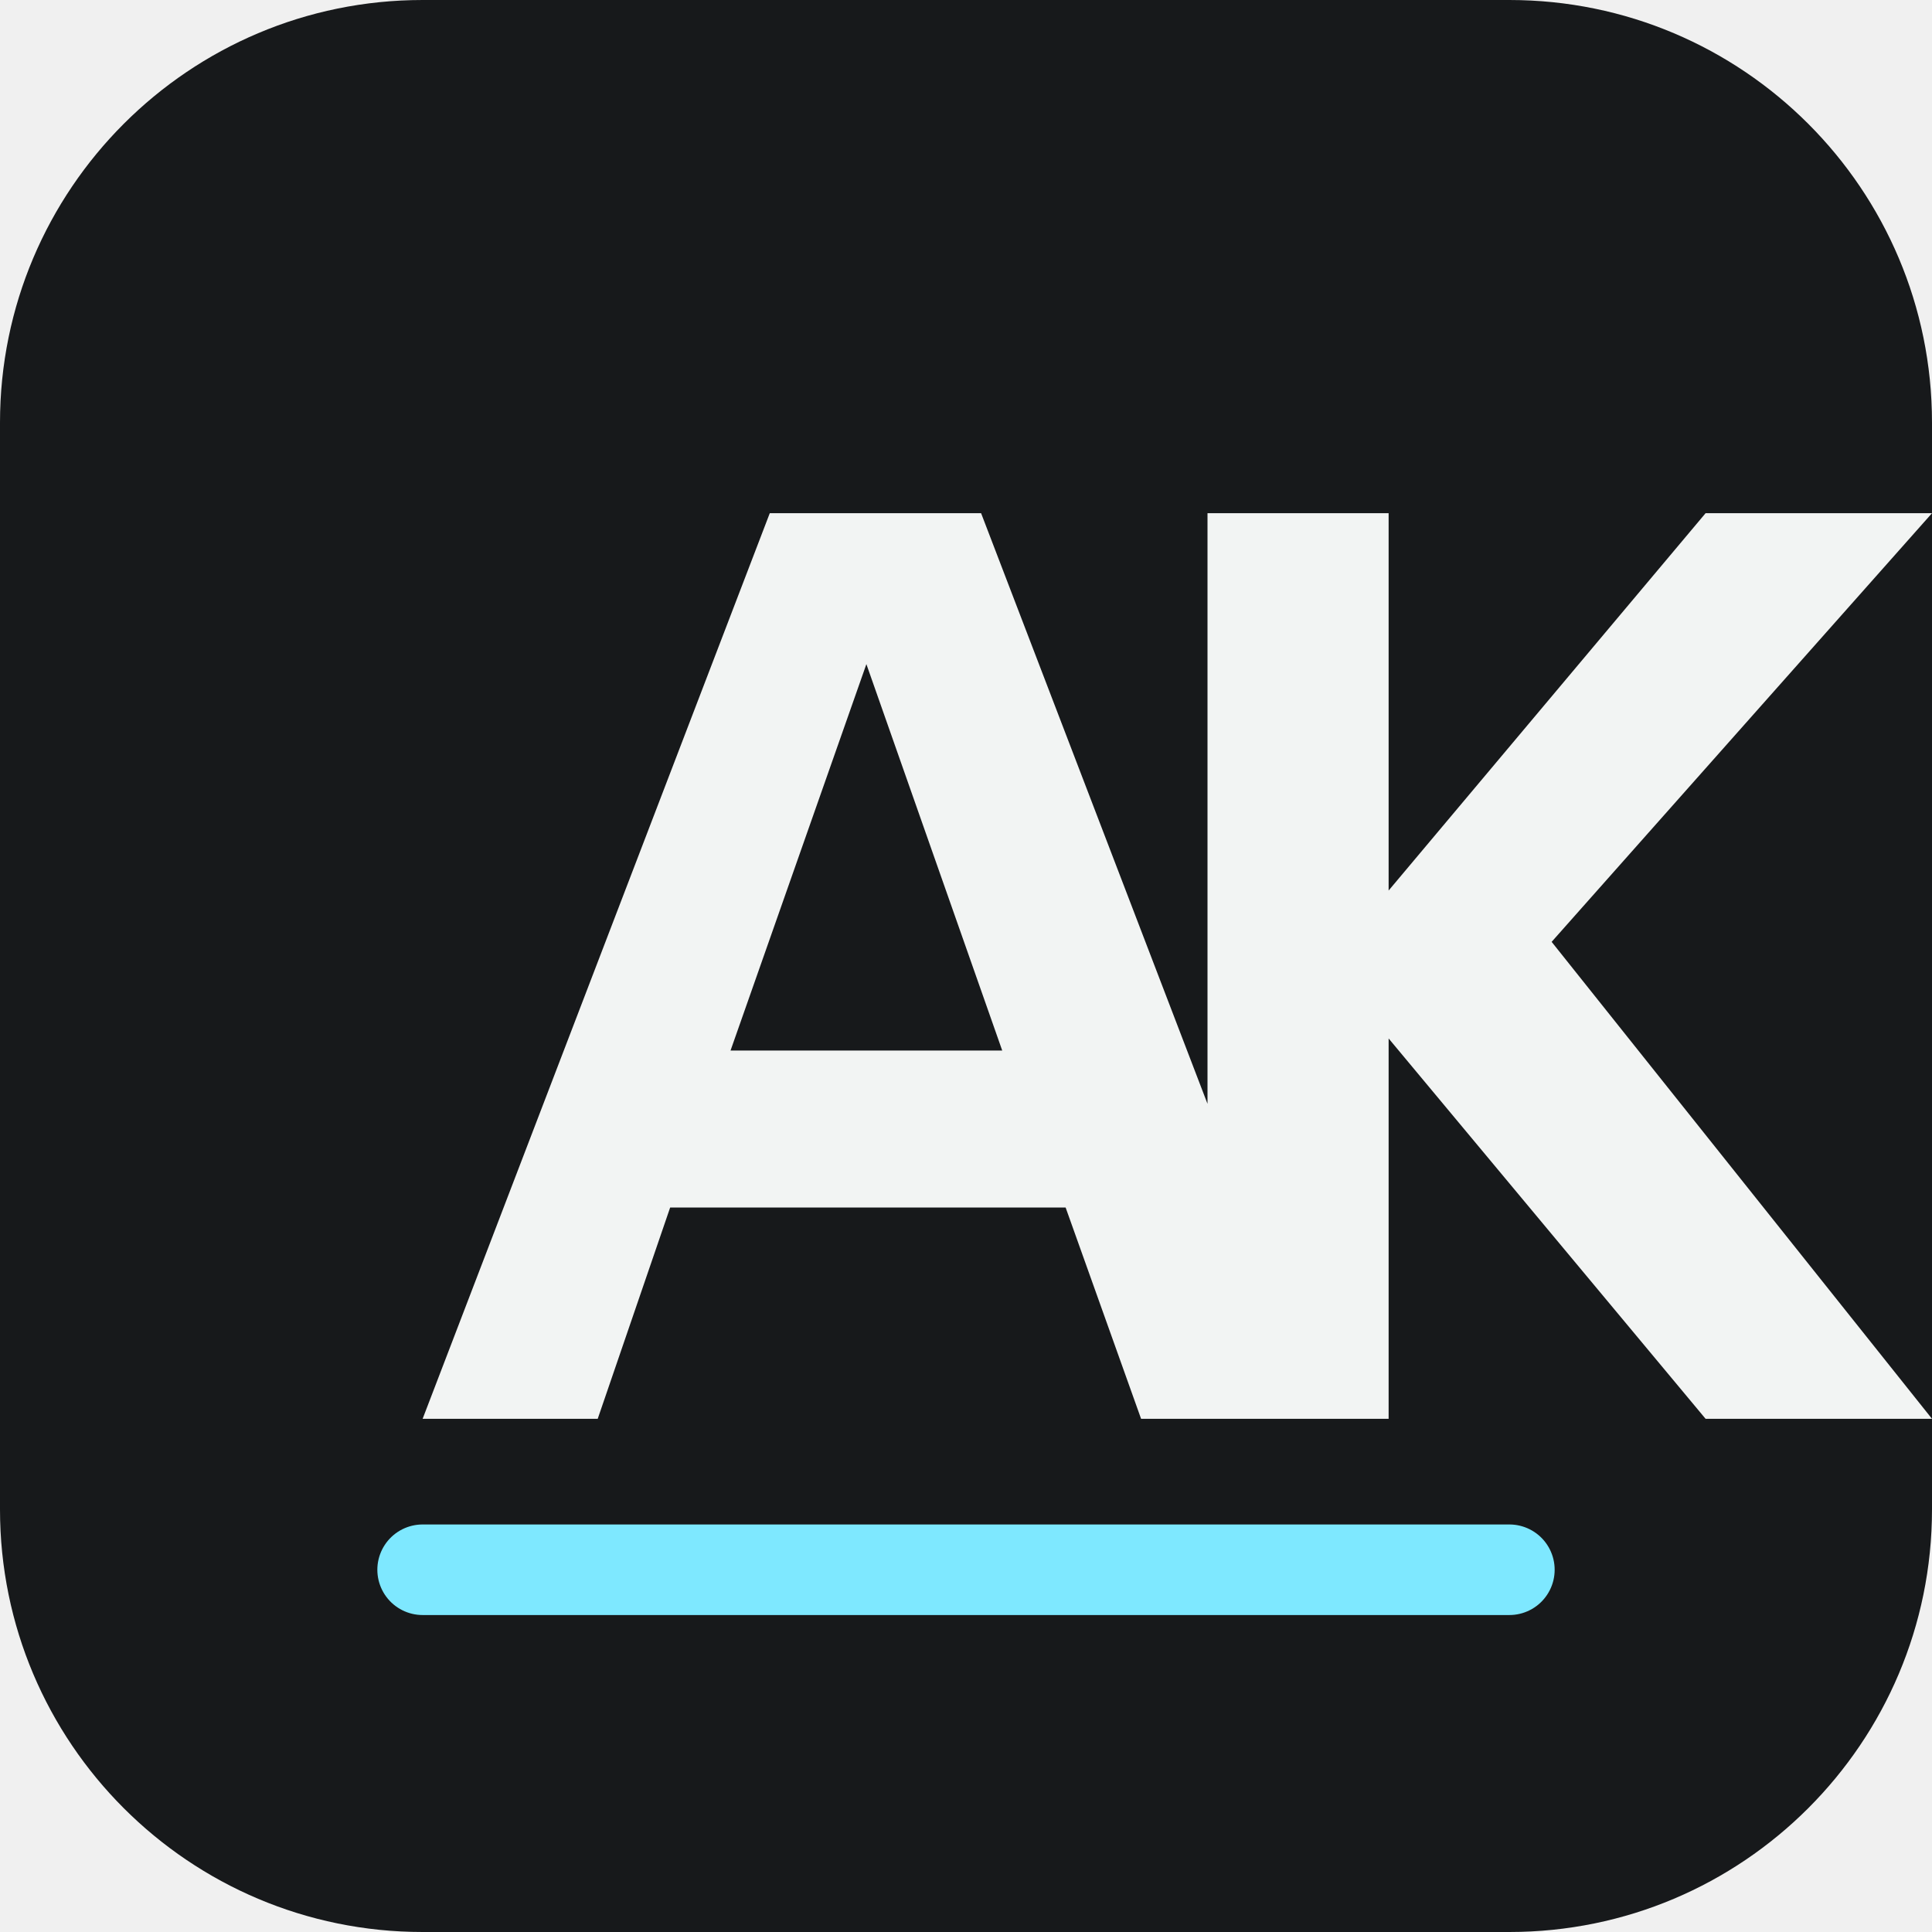
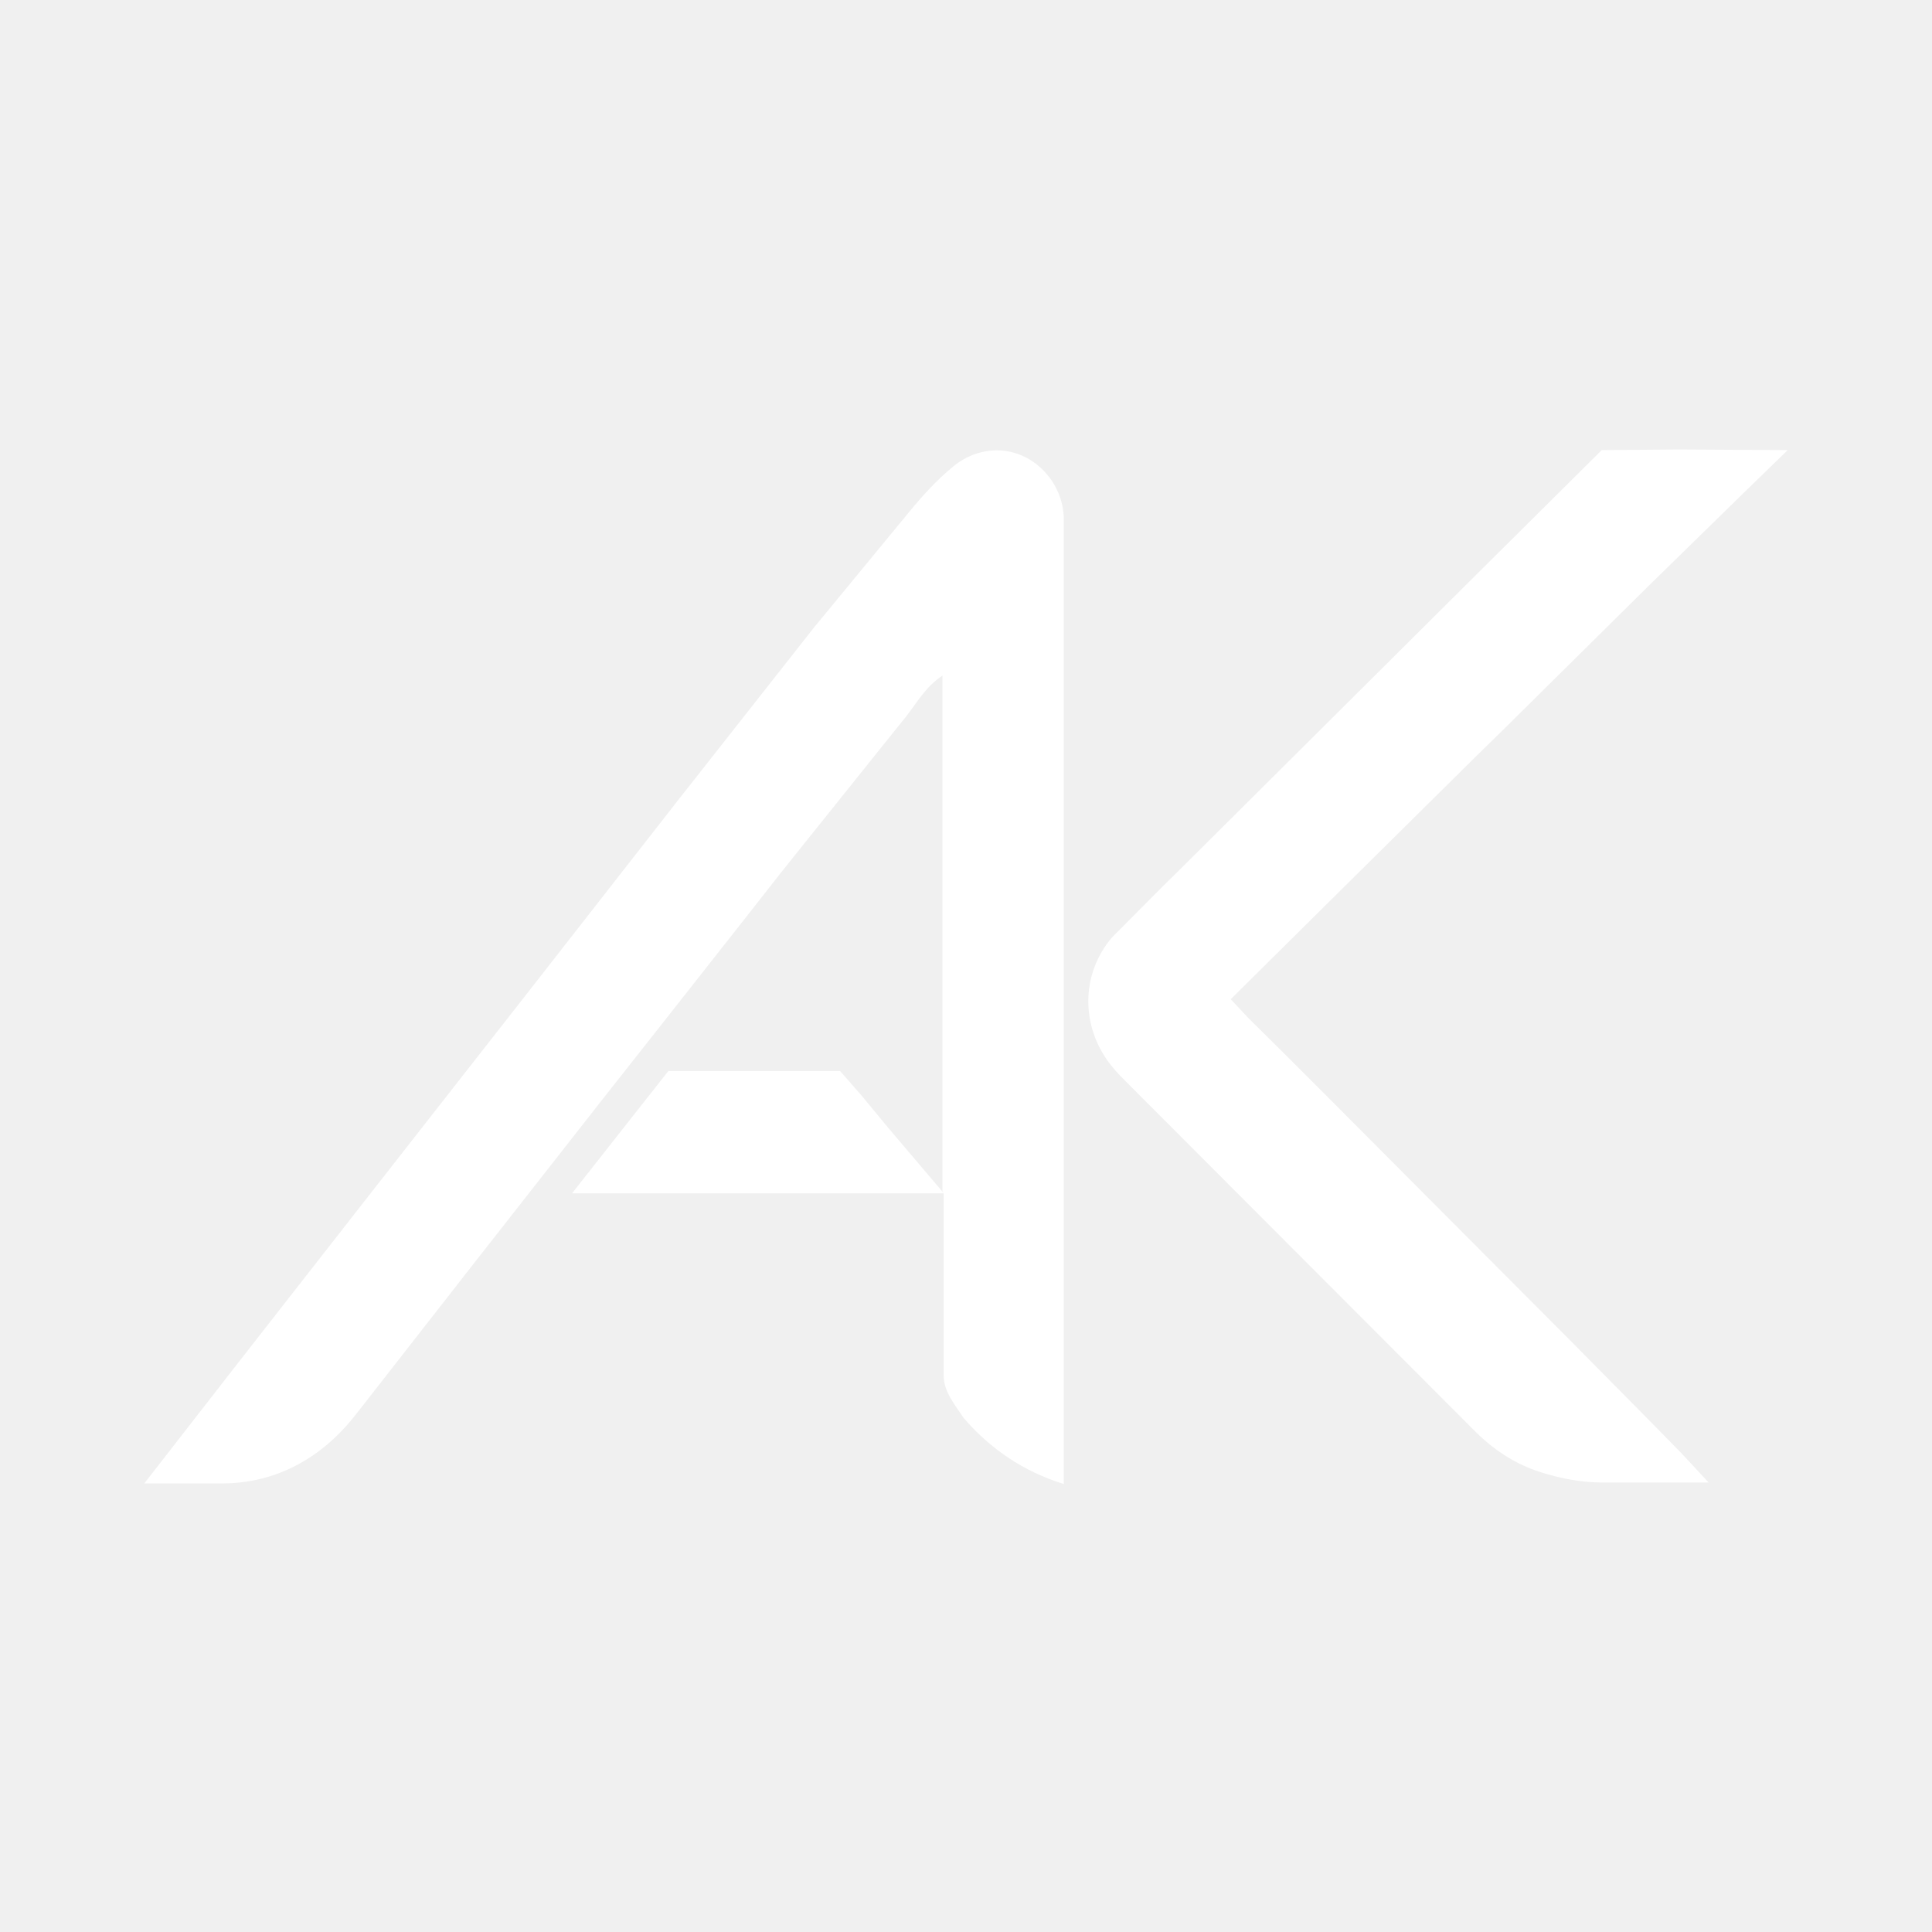
- <svg xmlns="http://www.w3.org/2000/svg" viewBox="0 0 64 64">
-   <rect width="64" height="64" rx="14" fill="#17191b" />
-   <path d="M14 47 25.5 17h7L44 47h-6.2l-2.5-7H22.2l-2.4 7H14Zm10.2-12.2h9L28.7 22l-4.5 12.8ZM40 17h6v12.5L56.5 17H64L51.4 31.2 64 47h-7.5L46 34.4V47h-6V17Z" fill="#f2f4f3" />
-   <path d="M14 52h36" stroke="#7ee8ff" stroke-width="3" stroke-linecap="round" />
+ <svg xmlns="http://www.w3.org/2000/svg" id="_Слой_1" version="1.1" viewBox="0 0 64 64">
+   <defs>
+     <style>
+       .st0 {
+         fill: #fff;
+       }
+     </style>
+   </defs>
+   <path class="st0" d="M31.22,39.47v-17.09c-.56.37-.84.89-1.2,1.35l-.98,1.22-3.18,3.97-.94,1.2-2.74,3.48-2.2,2.79-4.5,5.74-3.71,4.75c-1.09,1.39-2.59,2.25-4.38,2.26h-2.61l3.19-4.1,4.44-5.68,5.3-6.77,4.75-6.08,4.51-5.73,3.13-3.8c.46-.56.93-1.08,1.48-1.53.92-.75,2.16-.71,2.99.14.41.42.67,1,.67,1.63v24.15s0,4.14,0,4.14v3.65c-1.35-.42-2.44-1.17-3.32-2.19-.28-.43-.66-.86-.66-1.41v-6.03h-12.31l2.44-3.1.75-.95h5.69l.7.8.91,1.1,1.81,2.13-.02-.04Z" />
+   <path class="st0" d="M52.19,44.58l1.67,1.69.85.86,1,1.02.89.96h-3.51c-.73,0-1.43-.14-2.11-.36-.79-.26-1.48-.71-2.08-1.3l-11.61-11.63c-.25-.25-.44-.45-.64-.74-.84-1.23-.81-2.85.18-4.02l1.67-1.68.66-.65,9.72-9.67,4.18-4.15,2.55-.02,3.61.02-1.43,1.39-3.17,3.1-4.81,4.76-.91.89-4.81,4.76-3.32,3.29.59.63,1.07,1.06.95.95,1.01,1.01s7.8,7.83,7.8,7.83Z" />
</svg>
